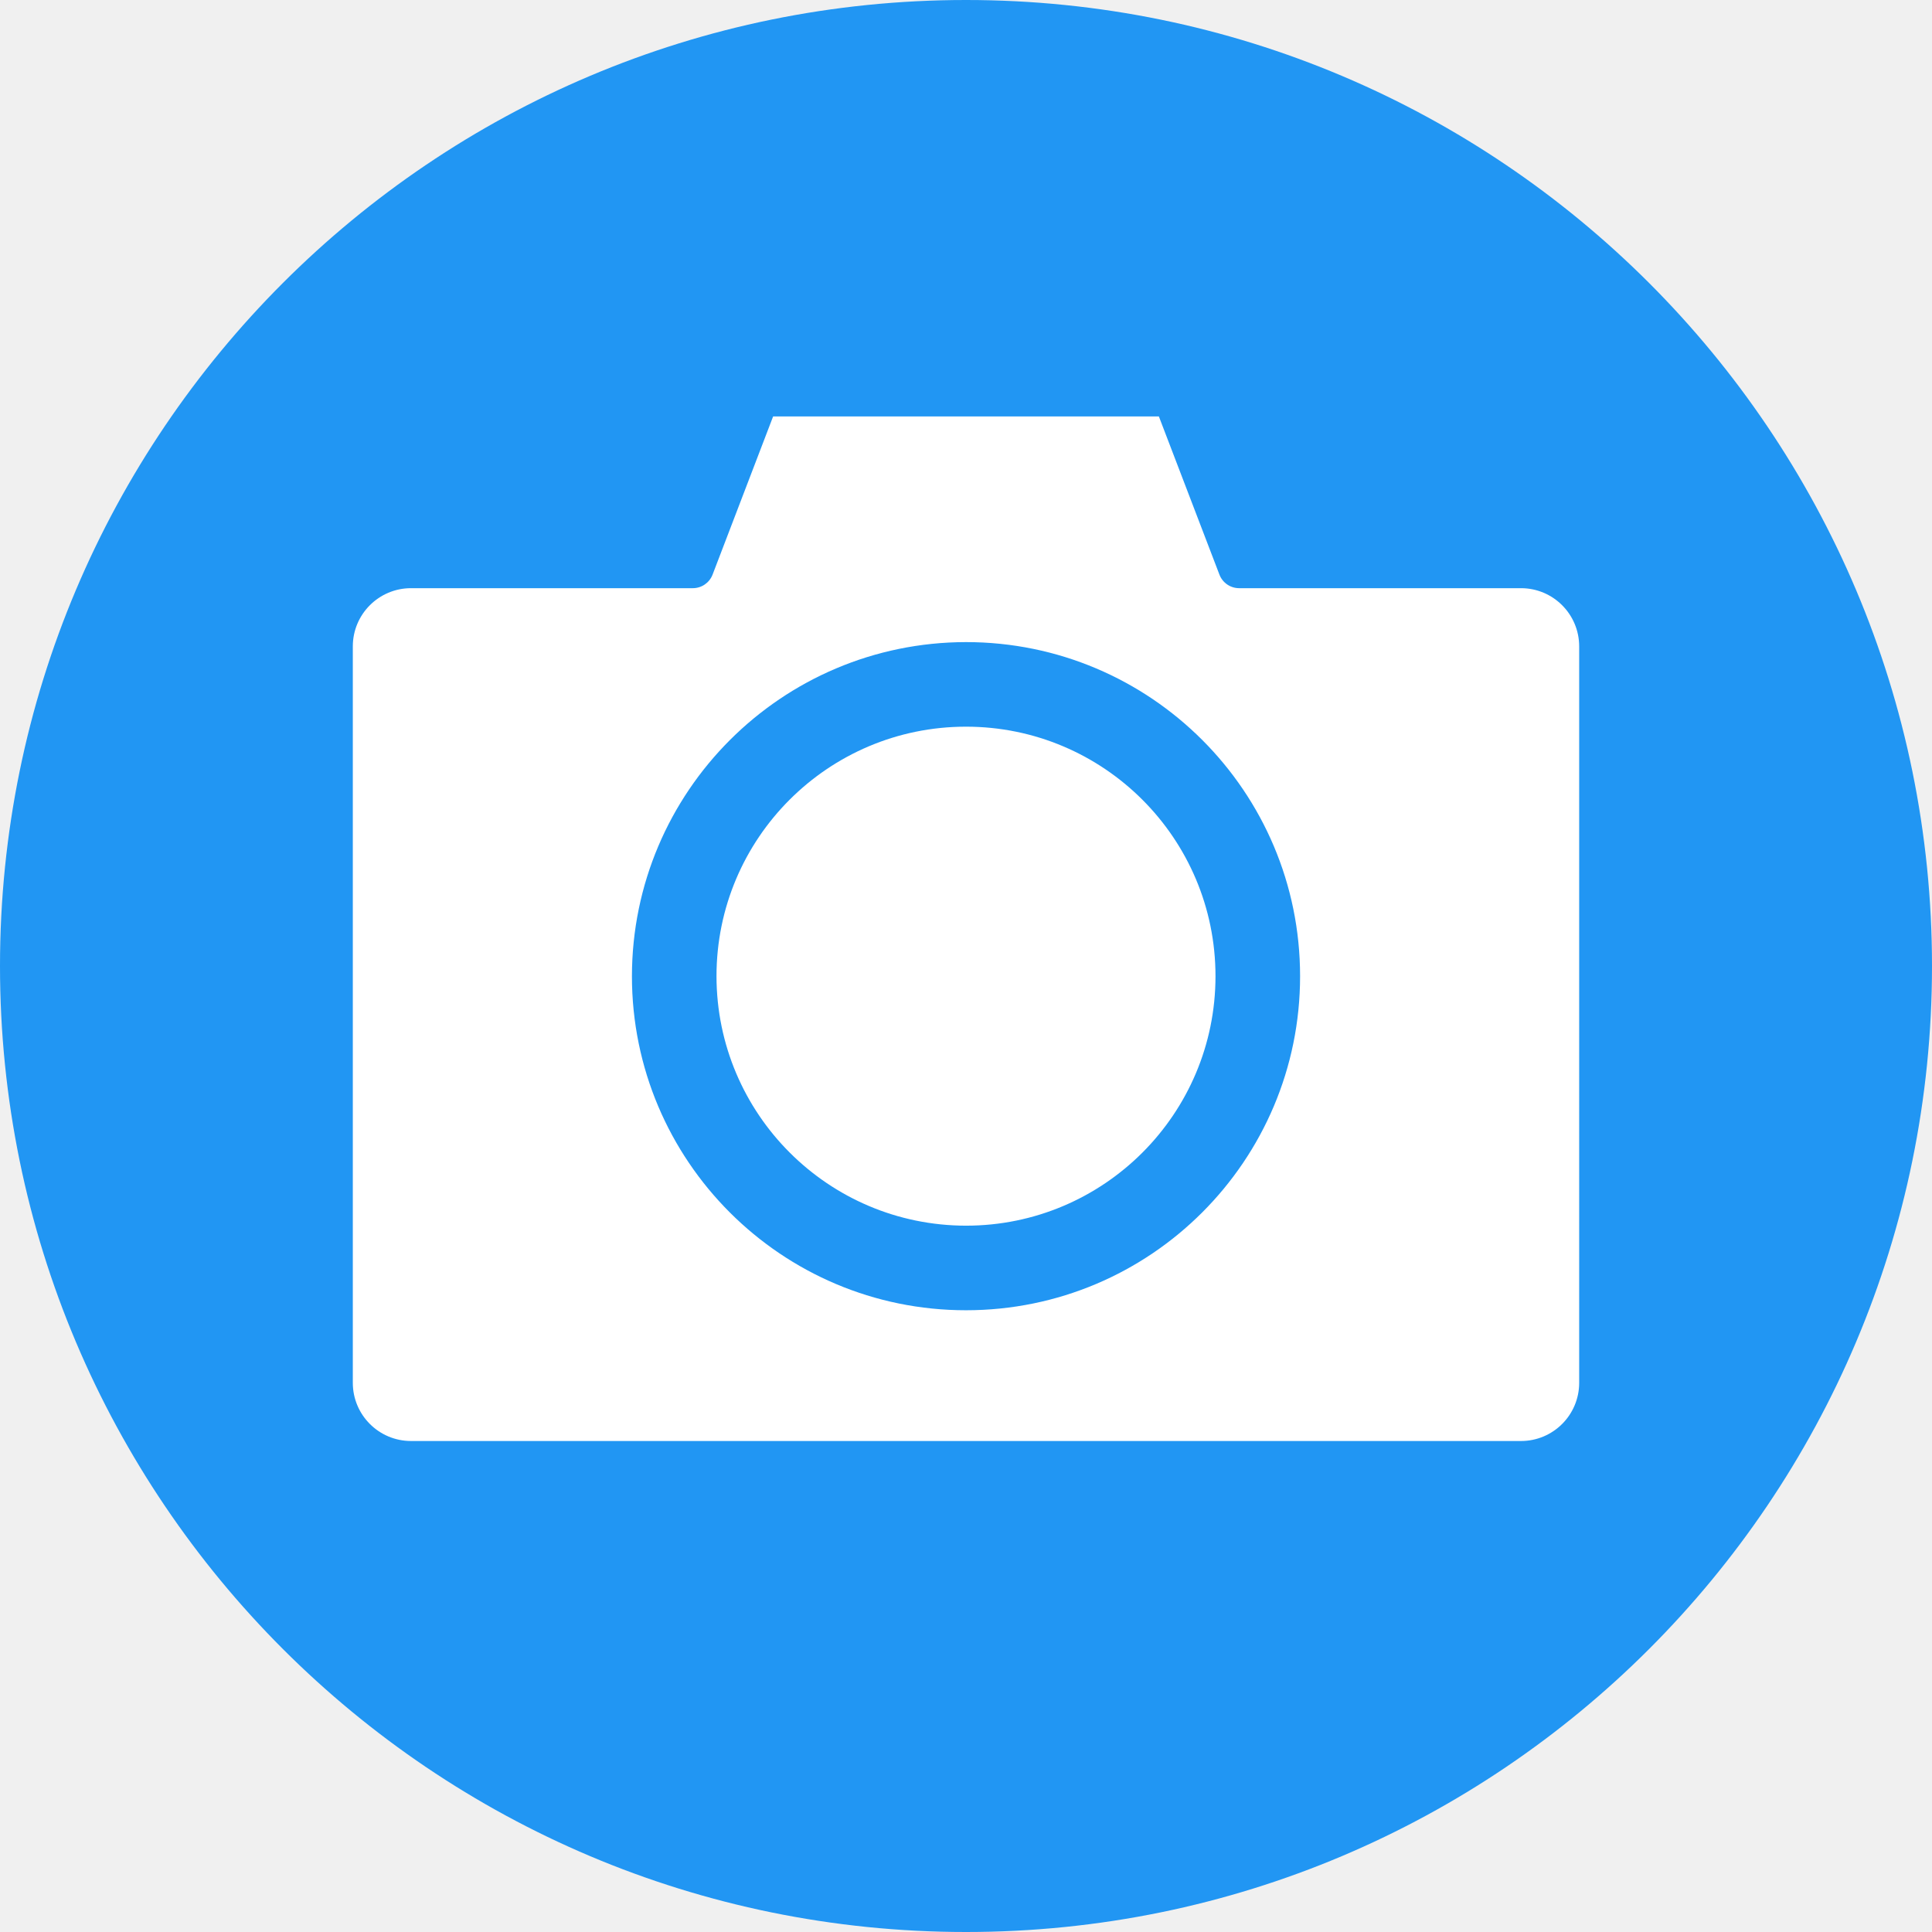
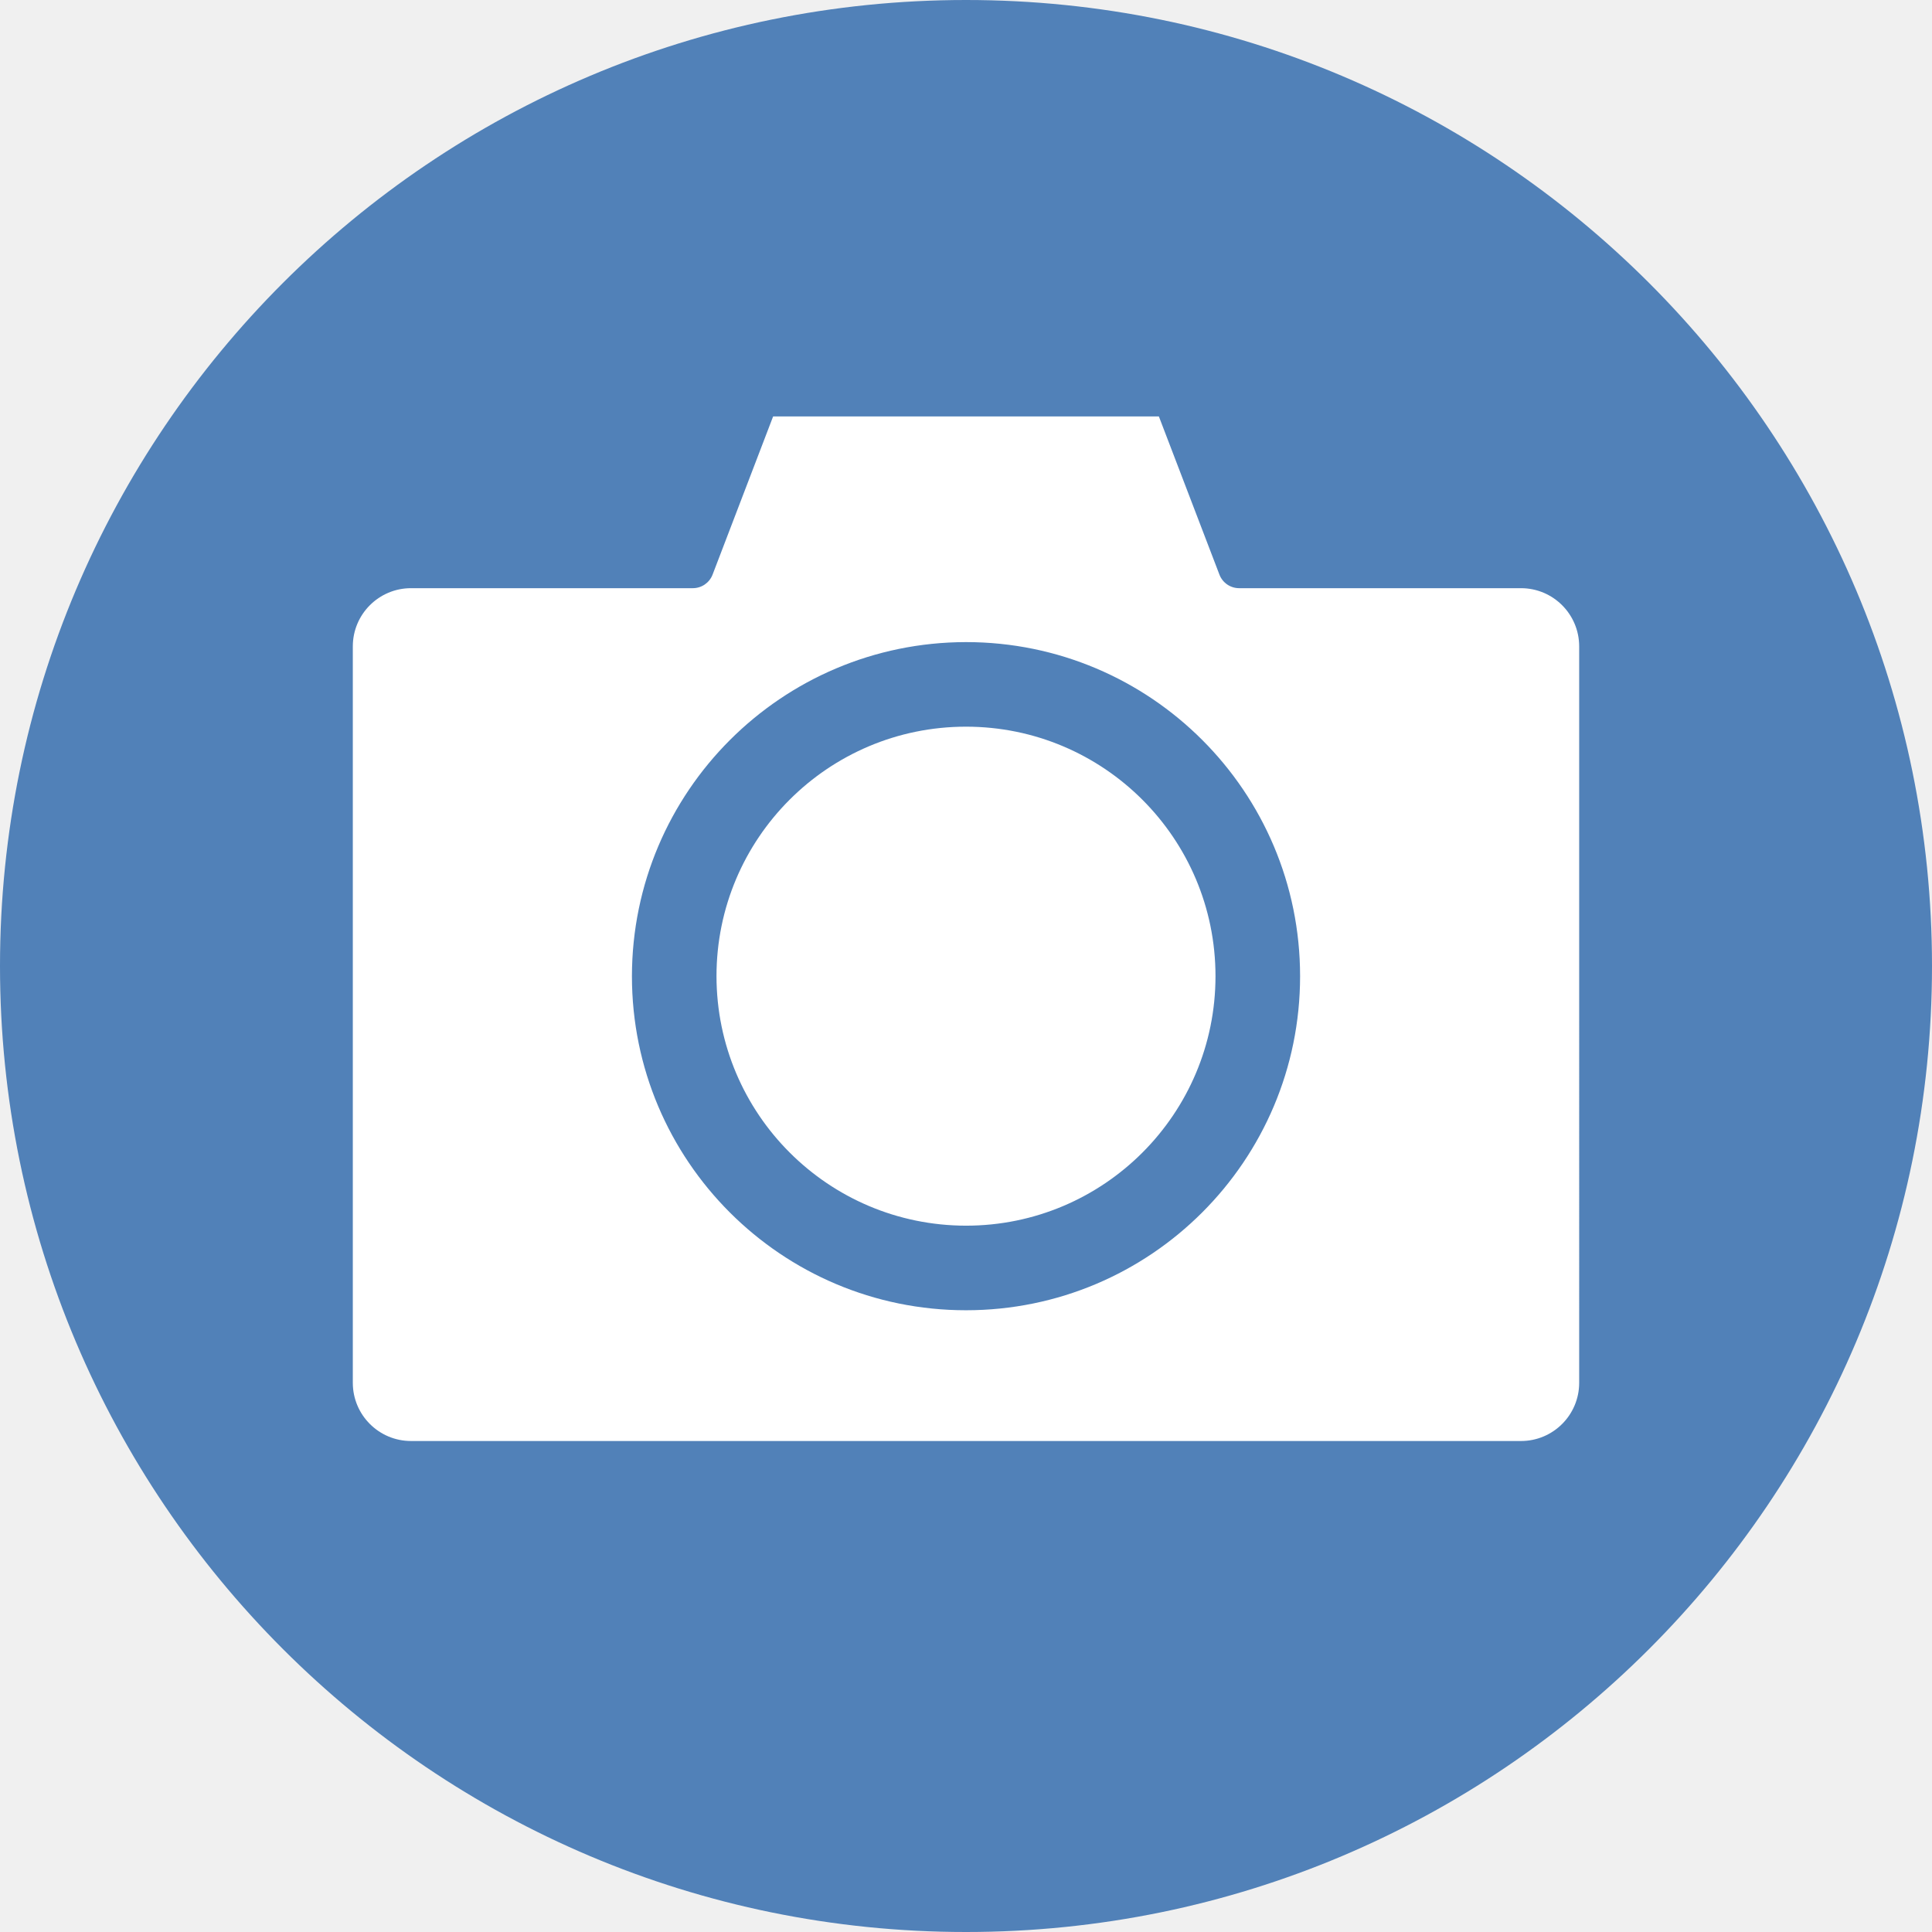
<svg xmlns="http://www.w3.org/2000/svg" id="Layer_1" viewBox="0 0 512 512" data-name="Layer 1">
-   <circle cx="256" cy="256" fill="#2196f3" r="256" />
-   <path d="m256 324.817a66.12 66.12 0 1 0 -66.121-66.117 66.195 66.195 0 0 0 66.121 66.117zm0-154.654a88.534 88.534 0 1 1 -88.531 88.537 88.636 88.636 0 0 1 88.531-88.537zm162.5 196.308a15.421 15.421 0 0 1 -15.41 15.411h-294.179a15.424 15.424 0 0 1 -15.411-15.411v-195.185a15.424 15.424 0 0 1 15.41-15.412h74.7a5.6 5.6 0 0 0 5.232-3.6l16.045-41.92h102.225l16.048 41.92a5.585 5.585 0 0 0 5.229 3.6h74.7a15.426 15.426 0 0 1 15.41 15.412z" fill="#fff" fill-rule="evenodd" />
+   <circle cx="256" cy="256" fill="#5181b8" r="256" />
+   <path d="m256 324.817a66.12 66.12 0 1 0 -66.121-66.117 66.195 66.195 0 0 0 66.121 66.117zm0-154.654a88.534 88.534 0 1 1 -88.531 88.537 88.636 88.636 0 0 1 88.531-88.537zm162.5 196.308a15.421 15.421 0 0 1 -15.41 15.411h-294.179a15.424 15.424 0 0 1 -15.411-15.411v-195.185a15.424 15.424 0 0 1 15.41-15.412h74.7a5.6 5.6 0 0 0 5.232-3.6l16.045-41.92h102.225l16.048 41.92a5.585 5.585 0 0 0 5.229 3.6h74.7a15.426 15.426 0 0 1 15.41 15.412z" fill="#ffffff" fill-rule="evenodd" />
</svg>
